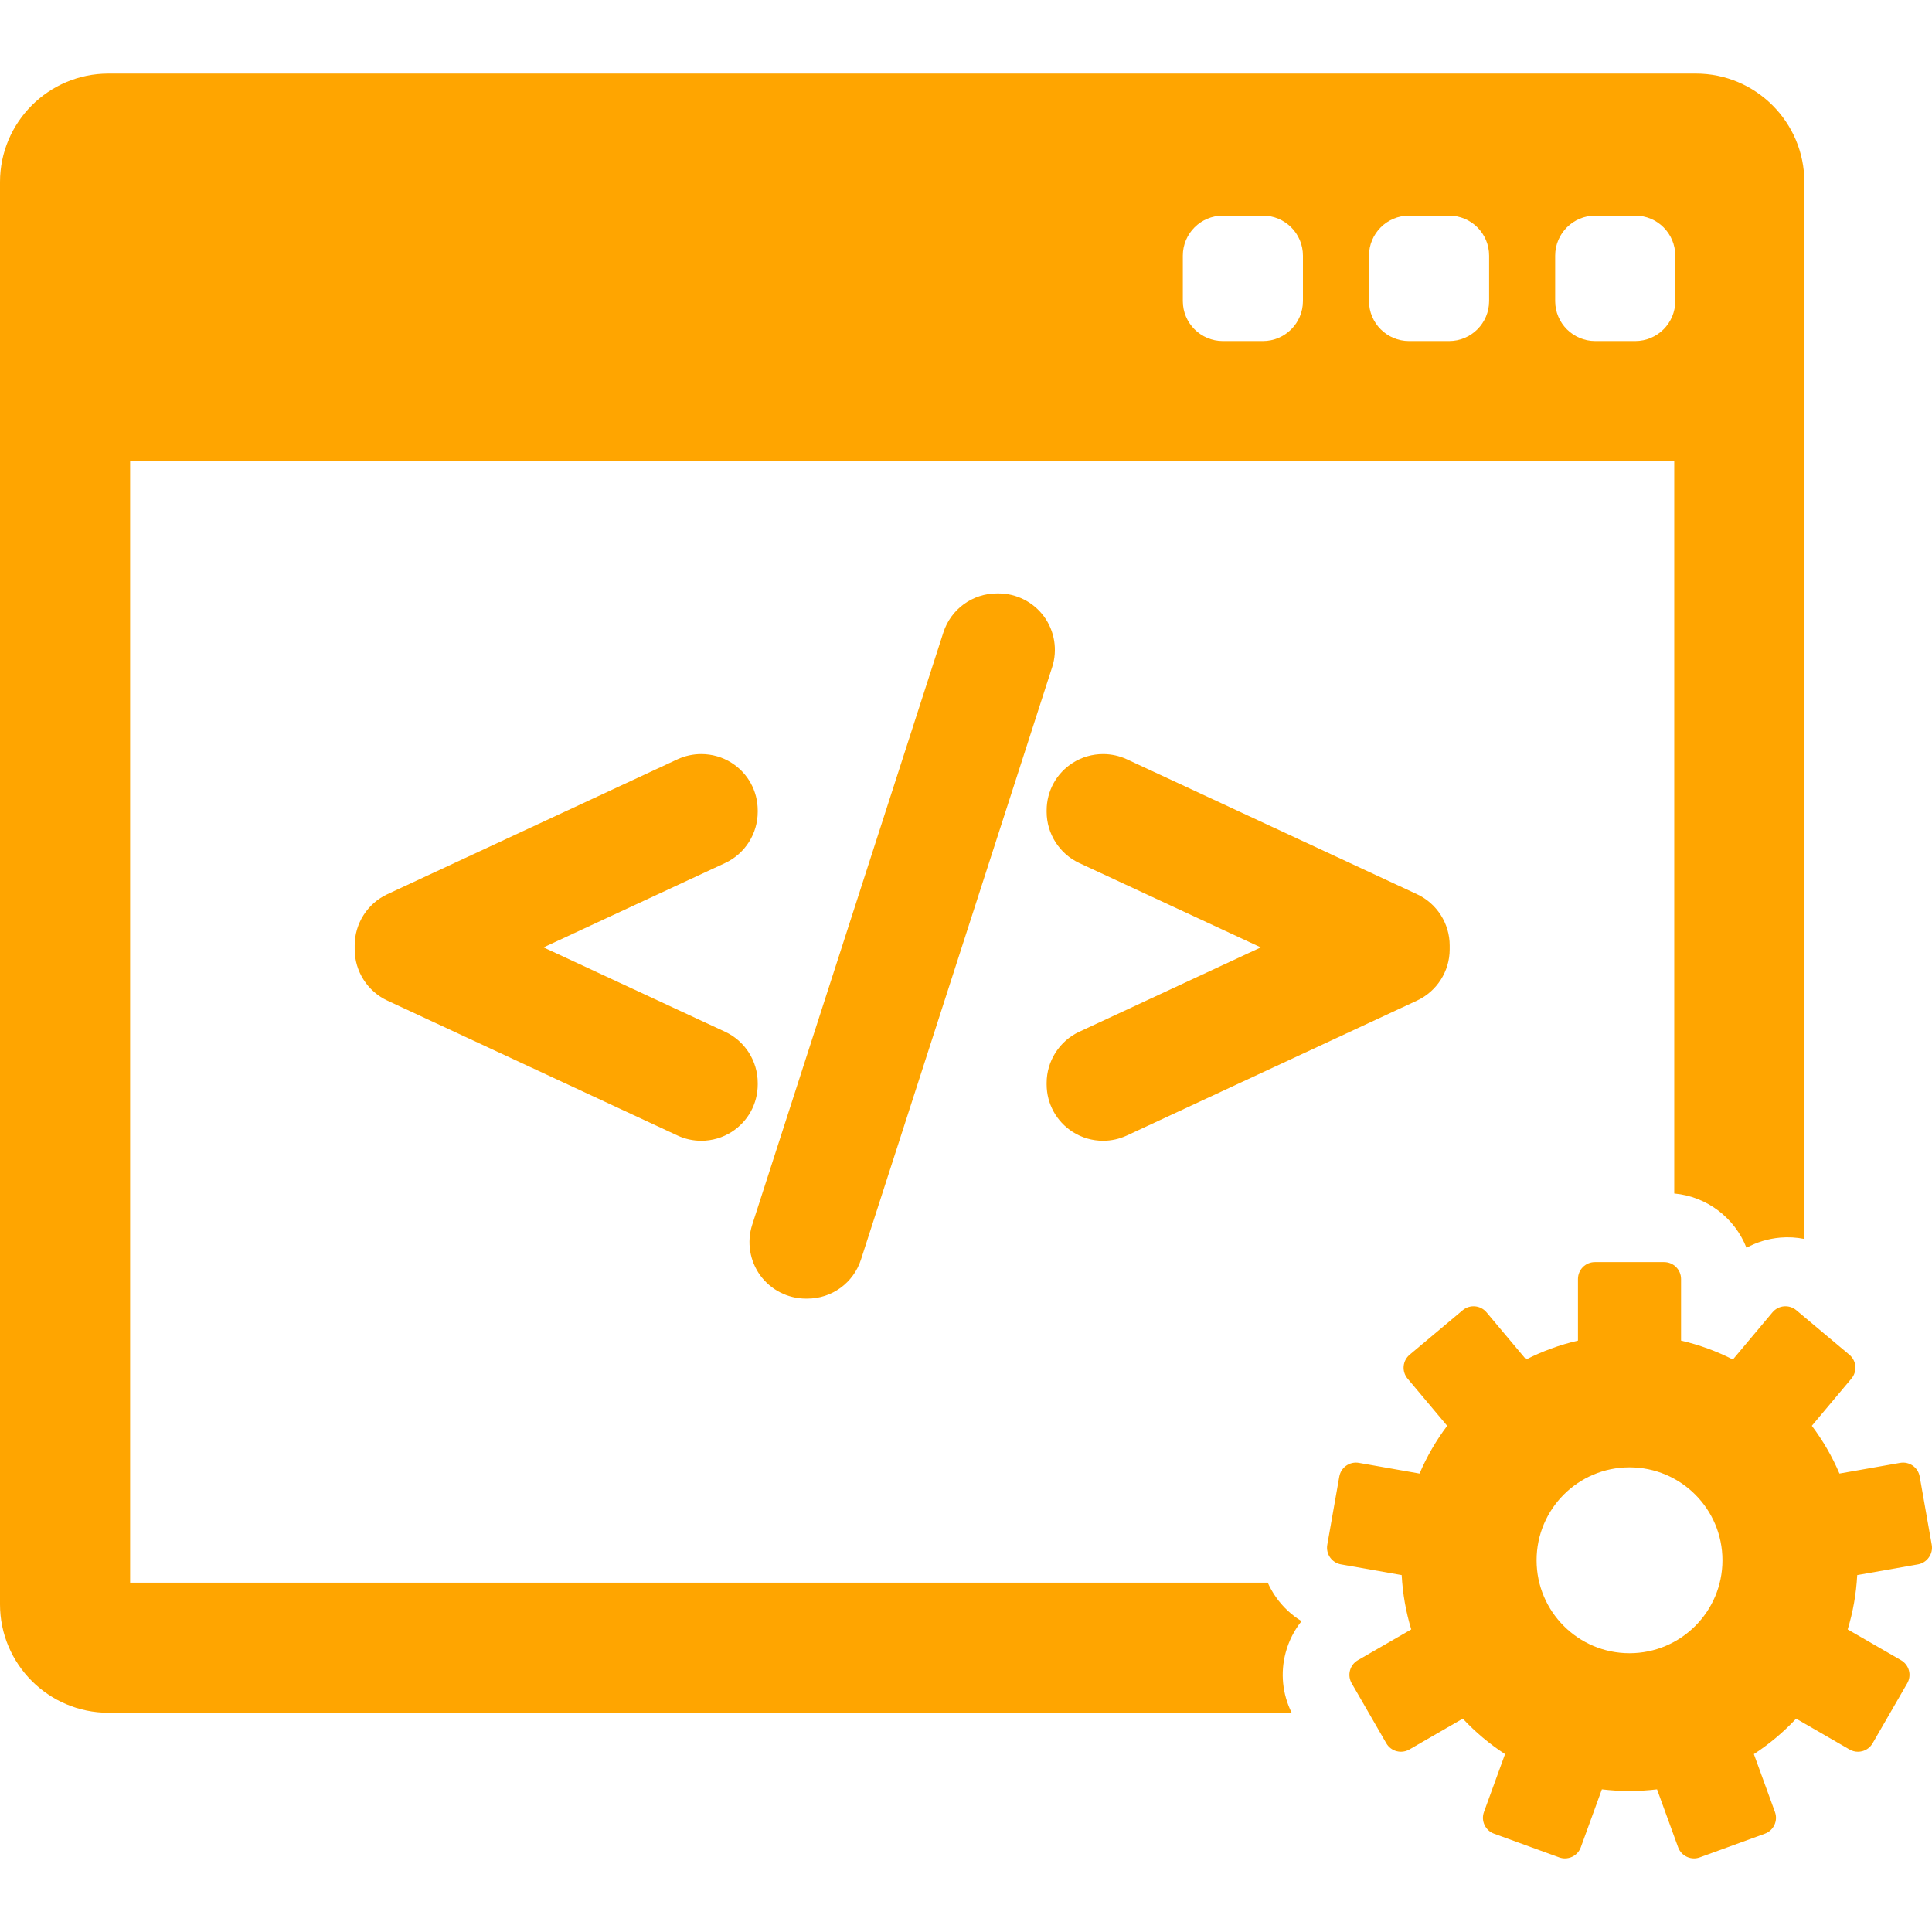
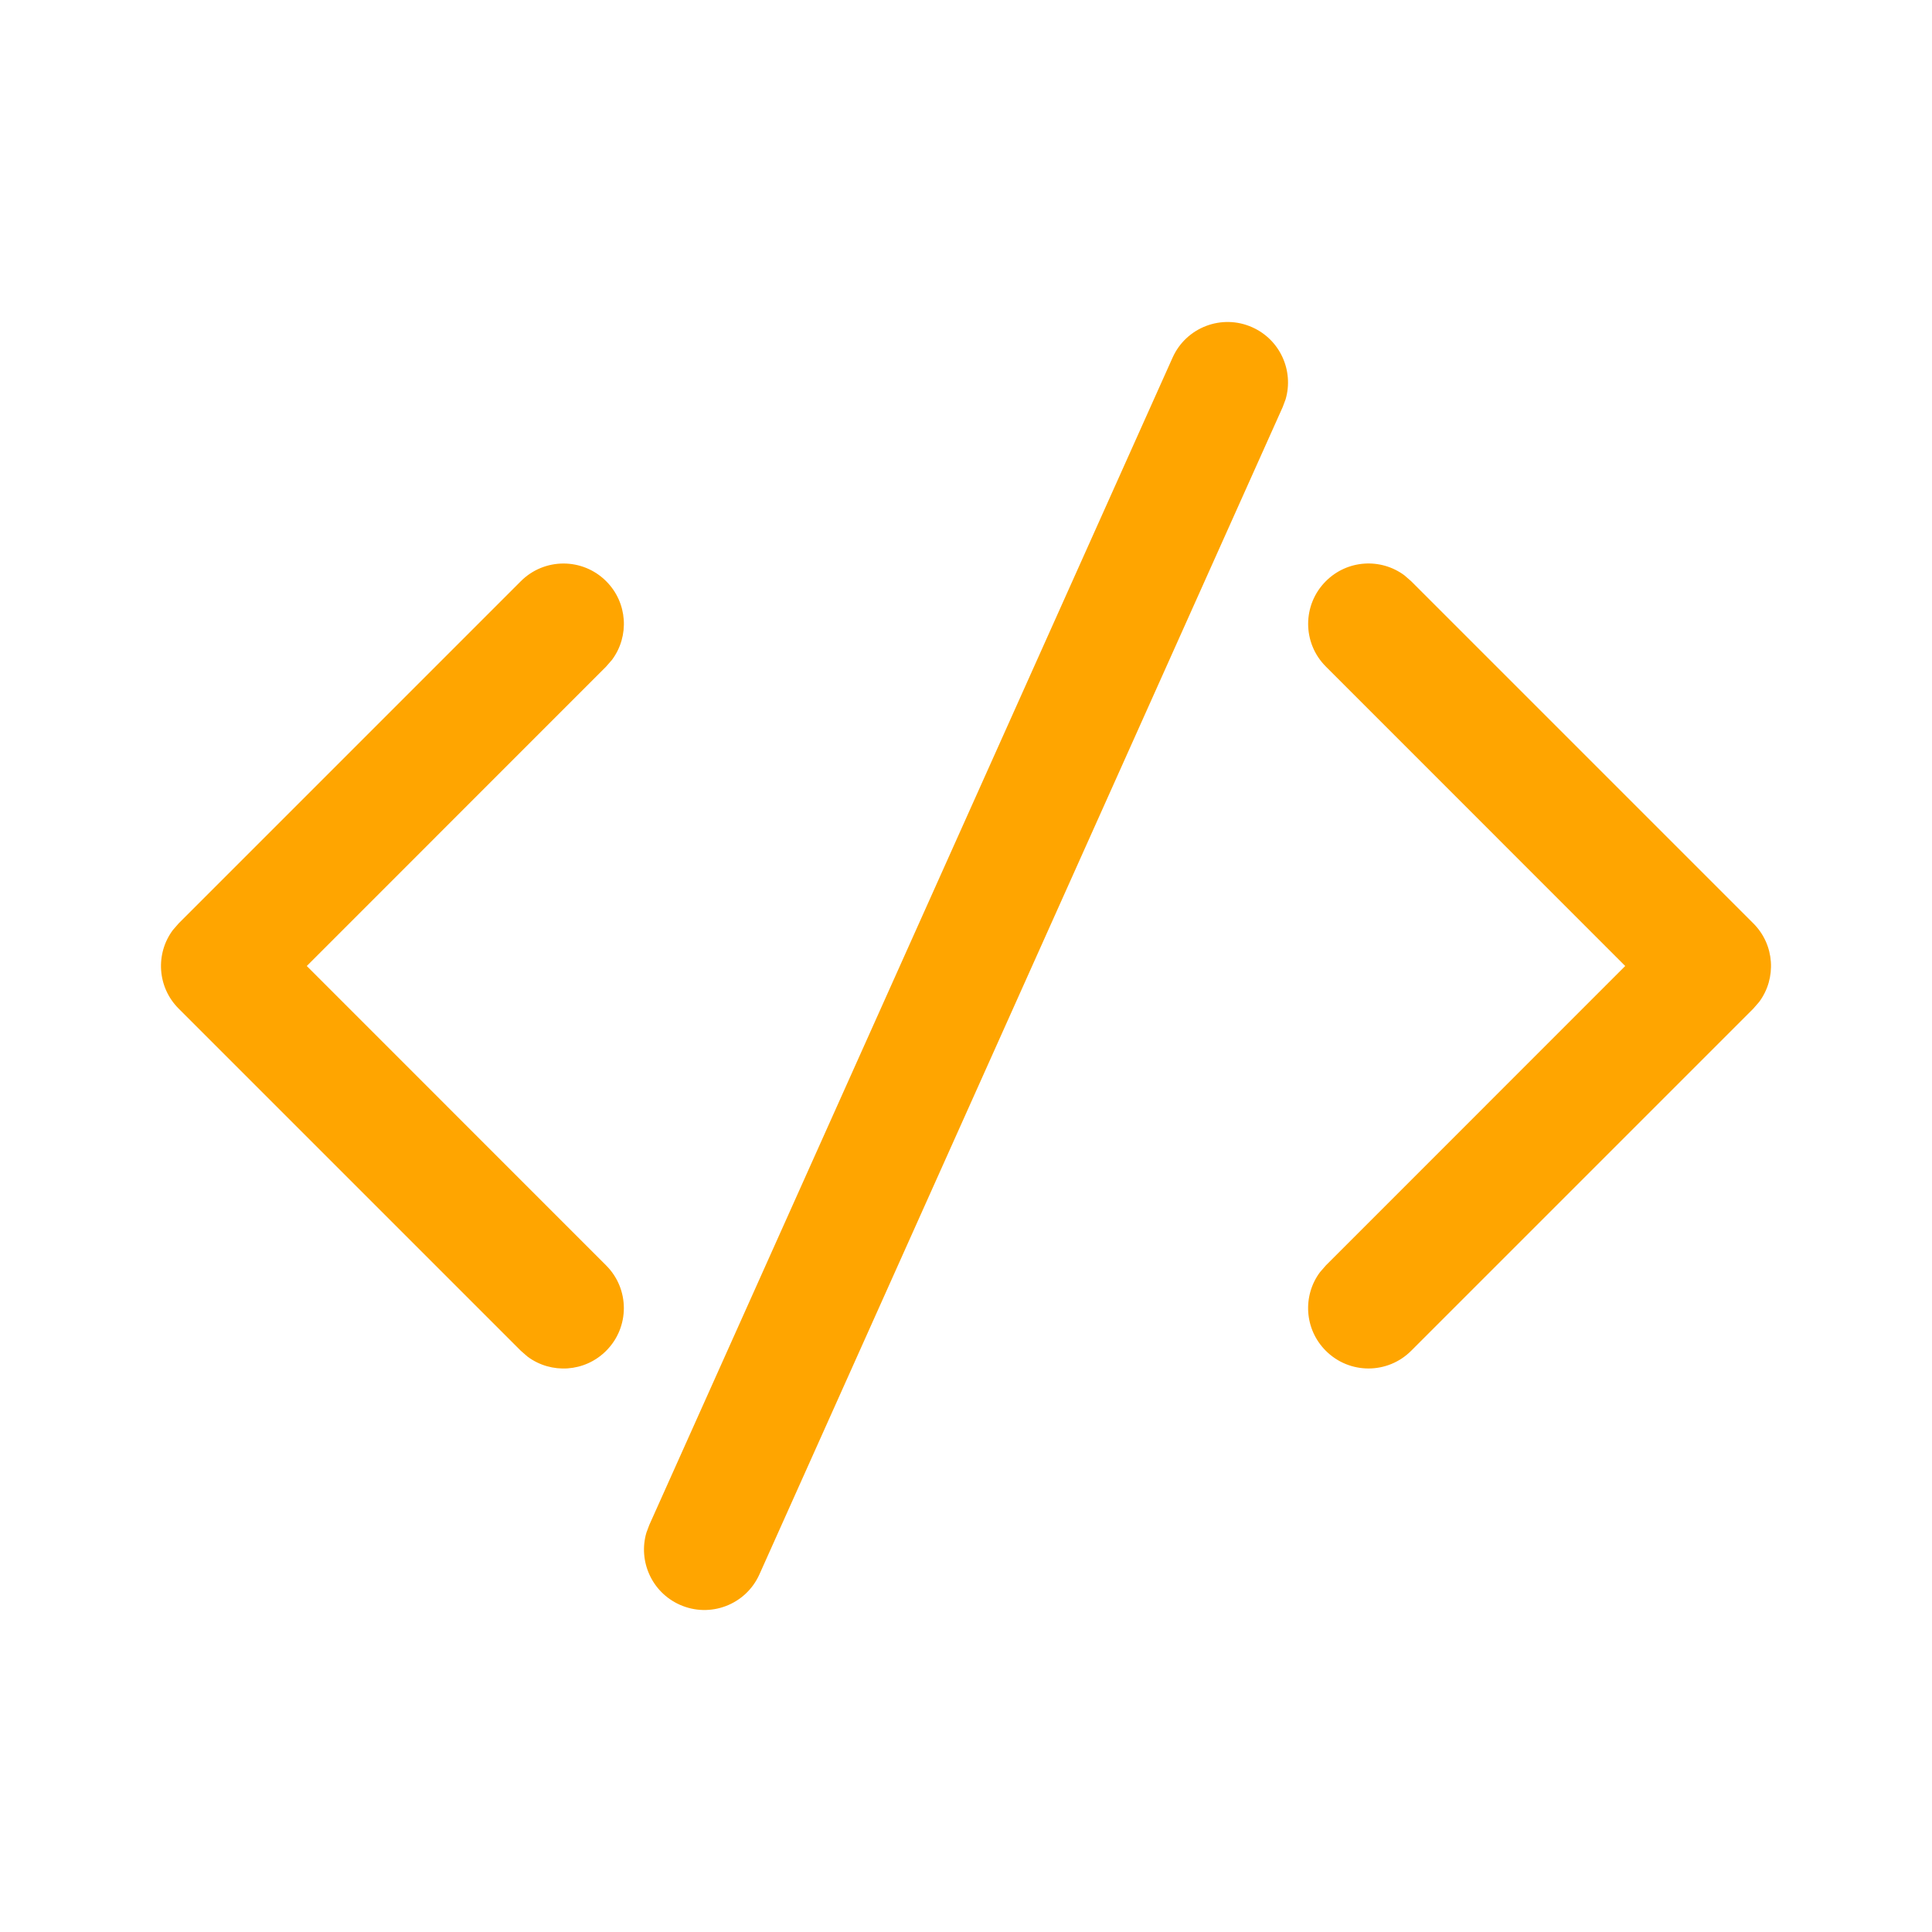
- <svg xmlns="http://www.w3.org/2000/svg" version="1.1" id="Capa_1" x="0px" y="0px" width="419.931px" height="419.931px" viewBox="0 0 419.931 419.931" style="enable-background:new 0 0 419.931 419.931;" xml:space="preserve">
-   <g>
-     <g>
-       <g>
-         <path fill="orange" d="M282.895,352.367c-2.176-1.324-4.072-3.099-5.579-5.25c-0.696-0.992-1.284-2.041-1.771-3.125H28.282V100.276h335.624     v159.138c7.165,0.647,13.177,5.353,15.701,11.797c2.235-1.225,4.726-1.982,7.344-2.213c1.771-0.154,3.53-0.044,5.236,0.293     V39.561c0-12.996-10.571-23.569-23.566-23.569H23.568C10.573,15.992,0,26.565,0,39.561v309.146     c0,12.996,10.573,23.568,23.568,23.568h257.179c-2.007-4.064-2.483-8.652-1.302-13.066     C280.126,356.67,281.304,354.354,282.895,352.367z M338.025,55.569c0-4.806,3.896-8.703,8.702-8.703h8.702     c4.807,0,8.702,3.896,8.702,8.703v9.863c0,4.806-3.896,8.702-8.702,8.702h-8.702c-4.807,0-8.702-3.896-8.702-8.702V55.569z      M297.56,55.569c0-4.806,3.896-8.703,8.702-8.703h8.703c4.807,0,8.702,3.896,8.702,8.703v9.863c0,4.806-3.896,8.702-8.702,8.702     h-8.703c-4.806,0-8.702-3.896-8.702-8.702V55.569z M257.094,55.569c0-4.806,3.897-8.703,8.702-8.703h8.702     c4.807,0,8.703,3.896,8.703,8.703v9.863c0,4.806-3.896,8.702-8.703,8.702h-8.702c-4.805,0-8.702-3.896-8.702-8.702V55.569z" />
-         <path fill="orange" d="M419.875,335.77l-2.615-14.83c-0.353-1.997-2.256-3.331-4.255-2.979l-13.188,2.324c-1.583-3.715-3.605-7.195-6.005-10.38     l8.614-10.268c0.626-0.744,0.931-1.709,0.847-2.68c-0.086-0.971-0.554-1.867-1.3-2.494l-11.534-9.68     c-0.746-0.626-1.713-0.93-2.683-0.845c-0.971,0.085-1.867,0.552-2.493,1.298l-8.606,10.26c-3.533-1.8-7.312-3.188-11.271-4.104     v-13.392c0-2.028-1.645-3.674-3.673-3.674h-15.06c-2.027,0-3.673,1.646-3.673,3.674v13.392     c-3.961,0.915-7.736,2.304-11.271,4.104l-8.608-10.259c-1.304-1.554-3.62-1.756-5.175-0.453l-11.535,9.679     c-0.746,0.627-1.213,1.523-1.299,2.494c-0.084,0.971,0.22,1.937,0.846,2.683l8.615,10.266c-2.396,3.184-4.422,6.666-6.005,10.38     l-13.188-2.325c-1.994-0.351-3.901,0.982-4.255,2.979l-2.614,14.83c-0.169,0.959,0.05,1.945,0.607,2.744     c0.561,0.799,1.41,1.342,2.37,1.511l13.198,2.326c0.215,4.089,0.927,8.045,2.073,11.812l-11.6,6.695     c-0.844,0.485-1.459,1.289-1.712,2.229c-0.252,0.941-0.119,1.943,0.367,2.787l7.529,13.041c0.485,0.844,1.289,1.459,2.229,1.711     c0.313,0.084,0.632,0.125,0.951,0.125c0.639,0,1.272-0.166,1.836-0.492l11.609-6.703c2.73,2.925,5.812,5.517,9.18,7.709     l-4.584,12.593c-0.332,0.916-0.289,1.926,0.123,2.809s1.157,1.566,2.072,1.898l14.148,5.149c0.406,0.148,0.832,0.224,1.257,0.224     c0.53,0,1.063-0.115,1.554-0.345c0.883-0.411,1.564-1.157,1.897-2.073l4.583-12.593c1.965,0.238,3.965,0.361,5.994,0.361     s4.029-0.125,5.994-0.361l4.584,12.593c0.332,0.916,1.016,1.662,1.897,2.073c0.49,0.229,1.021,0.345,1.554,0.345     c0.424,0,0.85-0.074,1.256-0.224l14.15-5.149c0.913-0.332,1.659-1.017,2.07-1.898c0.412-0.883,0.456-1.893,0.123-2.809     l-4.584-12.591c3.365-2.192,6.447-4.786,9.18-7.709l11.609,6.703c0.563,0.324,1.197,0.492,1.836,0.492     c0.318,0,0.64-0.043,0.951-0.125c0.941-0.252,1.743-0.869,2.229-1.711l7.529-13.043c0.486-0.842,0.619-1.846,0.367-2.787     c-0.253-0.938-0.868-1.742-1.712-2.229l-11.598-6.693c1.146-3.768,1.856-7.724,2.071-11.812l13.198-2.327     c0.96-0.169,1.812-0.712,2.37-1.511C419.825,337.715,420.044,336.729,419.875,335.77z M354.184,359.336     c-11.155,0-20.2-9.045-20.2-20.201s9.046-20.2,20.2-20.2c11.156,0,20.201,9.044,20.201,20.2S365.34,359.336,354.184,359.336z" />
-         <g>
-           <path fill="orange" d="M164.695,235.373c0-4.752-2.785-9.117-7.096-11.119l-39.455-18.332l39.456-18.334c4.31-2.004,7.095-6.368,7.095-11.118      v-0.319c0-4.21-2.119-8.075-5.665-10.334c-1.962-1.253-4.247-1.916-6.606-1.916c-1.778,0-3.563,0.391-5.16,1.133l-63.078,29.333      c-4.309,2.004-7.092,6.368-7.092,11.117v0.877c0,4.743,2.782,9.104,7.093,11.118l63.084,29.336      c1.631,0.755,3.368,1.138,5.162,1.138c2.338,0,4.616-0.664,6.597-1.924c3.548-2.268,5.666-6.13,5.666-10.335L164.695,235.373      L164.695,235.373z" />
-           <path fill="orange" d="M226.932,134.012c-2.301-3.15-6.002-5.03-9.901-5.03h-0.314c-5.354,0-10.048,3.425-11.679,8.516L163.478,266.27      c-1.183,3.718-0.517,7.813,1.781,10.962c2.301,3.148,6.002,5.029,9.901,5.029h0.315c5.352,0,10.043-3.426,11.672-8.516      l41.555-128.762C229.896,141.268,229.234,137.167,226.932,134.012z" />
-           <path fill="orange" d="M308.001,194.366l-63.079-29.333c-1.592-0.74-3.374-1.131-5.152-1.131c-2.358,0-4.644,0.661-6.605,1.912      c-3.552,2.263-5.671,6.127-5.671,10.337v0.319c0,4.746,2.783,9.111,7.097,11.123l39.454,18.33l-39.455,18.331      c-4.311,2.002-7.096,6.367-7.096,11.119v0.321c0,4.205,2.119,8.066,5.669,10.336c1.974,1.258,4.254,1.923,6.595,1.923      c1.792,0,3.527-0.383,5.169-1.141l63.082-29.336c4.307-2.009,7.088-6.371,7.088-11.114v-0.877      C315.094,200.735,312.311,196.371,308.001,194.366z" />
-         </g>
-       </g>
+ <svg xmlns="http://www.w3.org/2000/svg" width="24px" height="24px" viewBox="0 0 24 24" version="1.1">
+   <g id="🔍-Product-Icons" stroke="none" stroke-width="1" fill="none" fill-rule="evenodd">
+     <g id="ic_fluent_code_24_regular" fill="orange" fill-rule="nonzero">
+       <path d="M8.066,18.943 L14.566,4.443 C14.735,4.065 15.179,3.896 15.557,4.066 C15.903,4.221 16.074,4.607 15.97,4.961 L15.934,5.057 L9.434,19.557 C9.265,19.935 8.821,20.104 8.443,19.934 C8.097,19.779 7.926,19.393 8.03,19.039 L8.066,18.943 L14.566,4.443 L8.066,18.943 Z M2.22,11.47 L6.47,7.22 C6.763,6.927 7.237,6.927 7.53,7.22 C7.797,7.486 7.821,7.903 7.603,8.196 L7.53,8.28 L3.811,12 L7.53,15.72 C7.823,16.013 7.823,16.487 7.53,16.78 C7.264,17.047 6.847,17.071 6.554,16.853 L6.47,16.78 L2.22,12.53 C1.953,12.264 1.929,11.847 2.147,11.554 L2.22,11.47 L6.47,7.22 L2.22,11.47 Z M16.47,7.22 C16.736,6.953 17.153,6.929 17.446,7.147 L17.53,7.22 L21.78,11.47 C22.047,11.736 22.071,12.153 21.853,12.446 L21.78,12.53 L17.53,16.78 C17.237,17.073 16.763,17.073 16.47,16.78 C16.203,16.514 16.179,16.097 16.397,15.804 L16.47,15.72 L20.189,12 L16.47,8.28 C16.177,7.987 16.177,7.513 16.47,7.22 Z" id="🎨-Color" />
    </g>
  </g>
-   <g>
- </g>
-   <g>
- </g>
-   <g>
- </g>
-   <g>
- </g>
-   <g>
- </g>
-   <g>
- </g>
-   <g>
- </g>
-   <g>
- </g>
-   <g>
- </g>
-   <g>
- </g>
-   <g>
- </g>
-   <g>
- </g>
-   <g>
- </g>
-   <g>
- </g>
-   <g>
- </g>
</svg>
